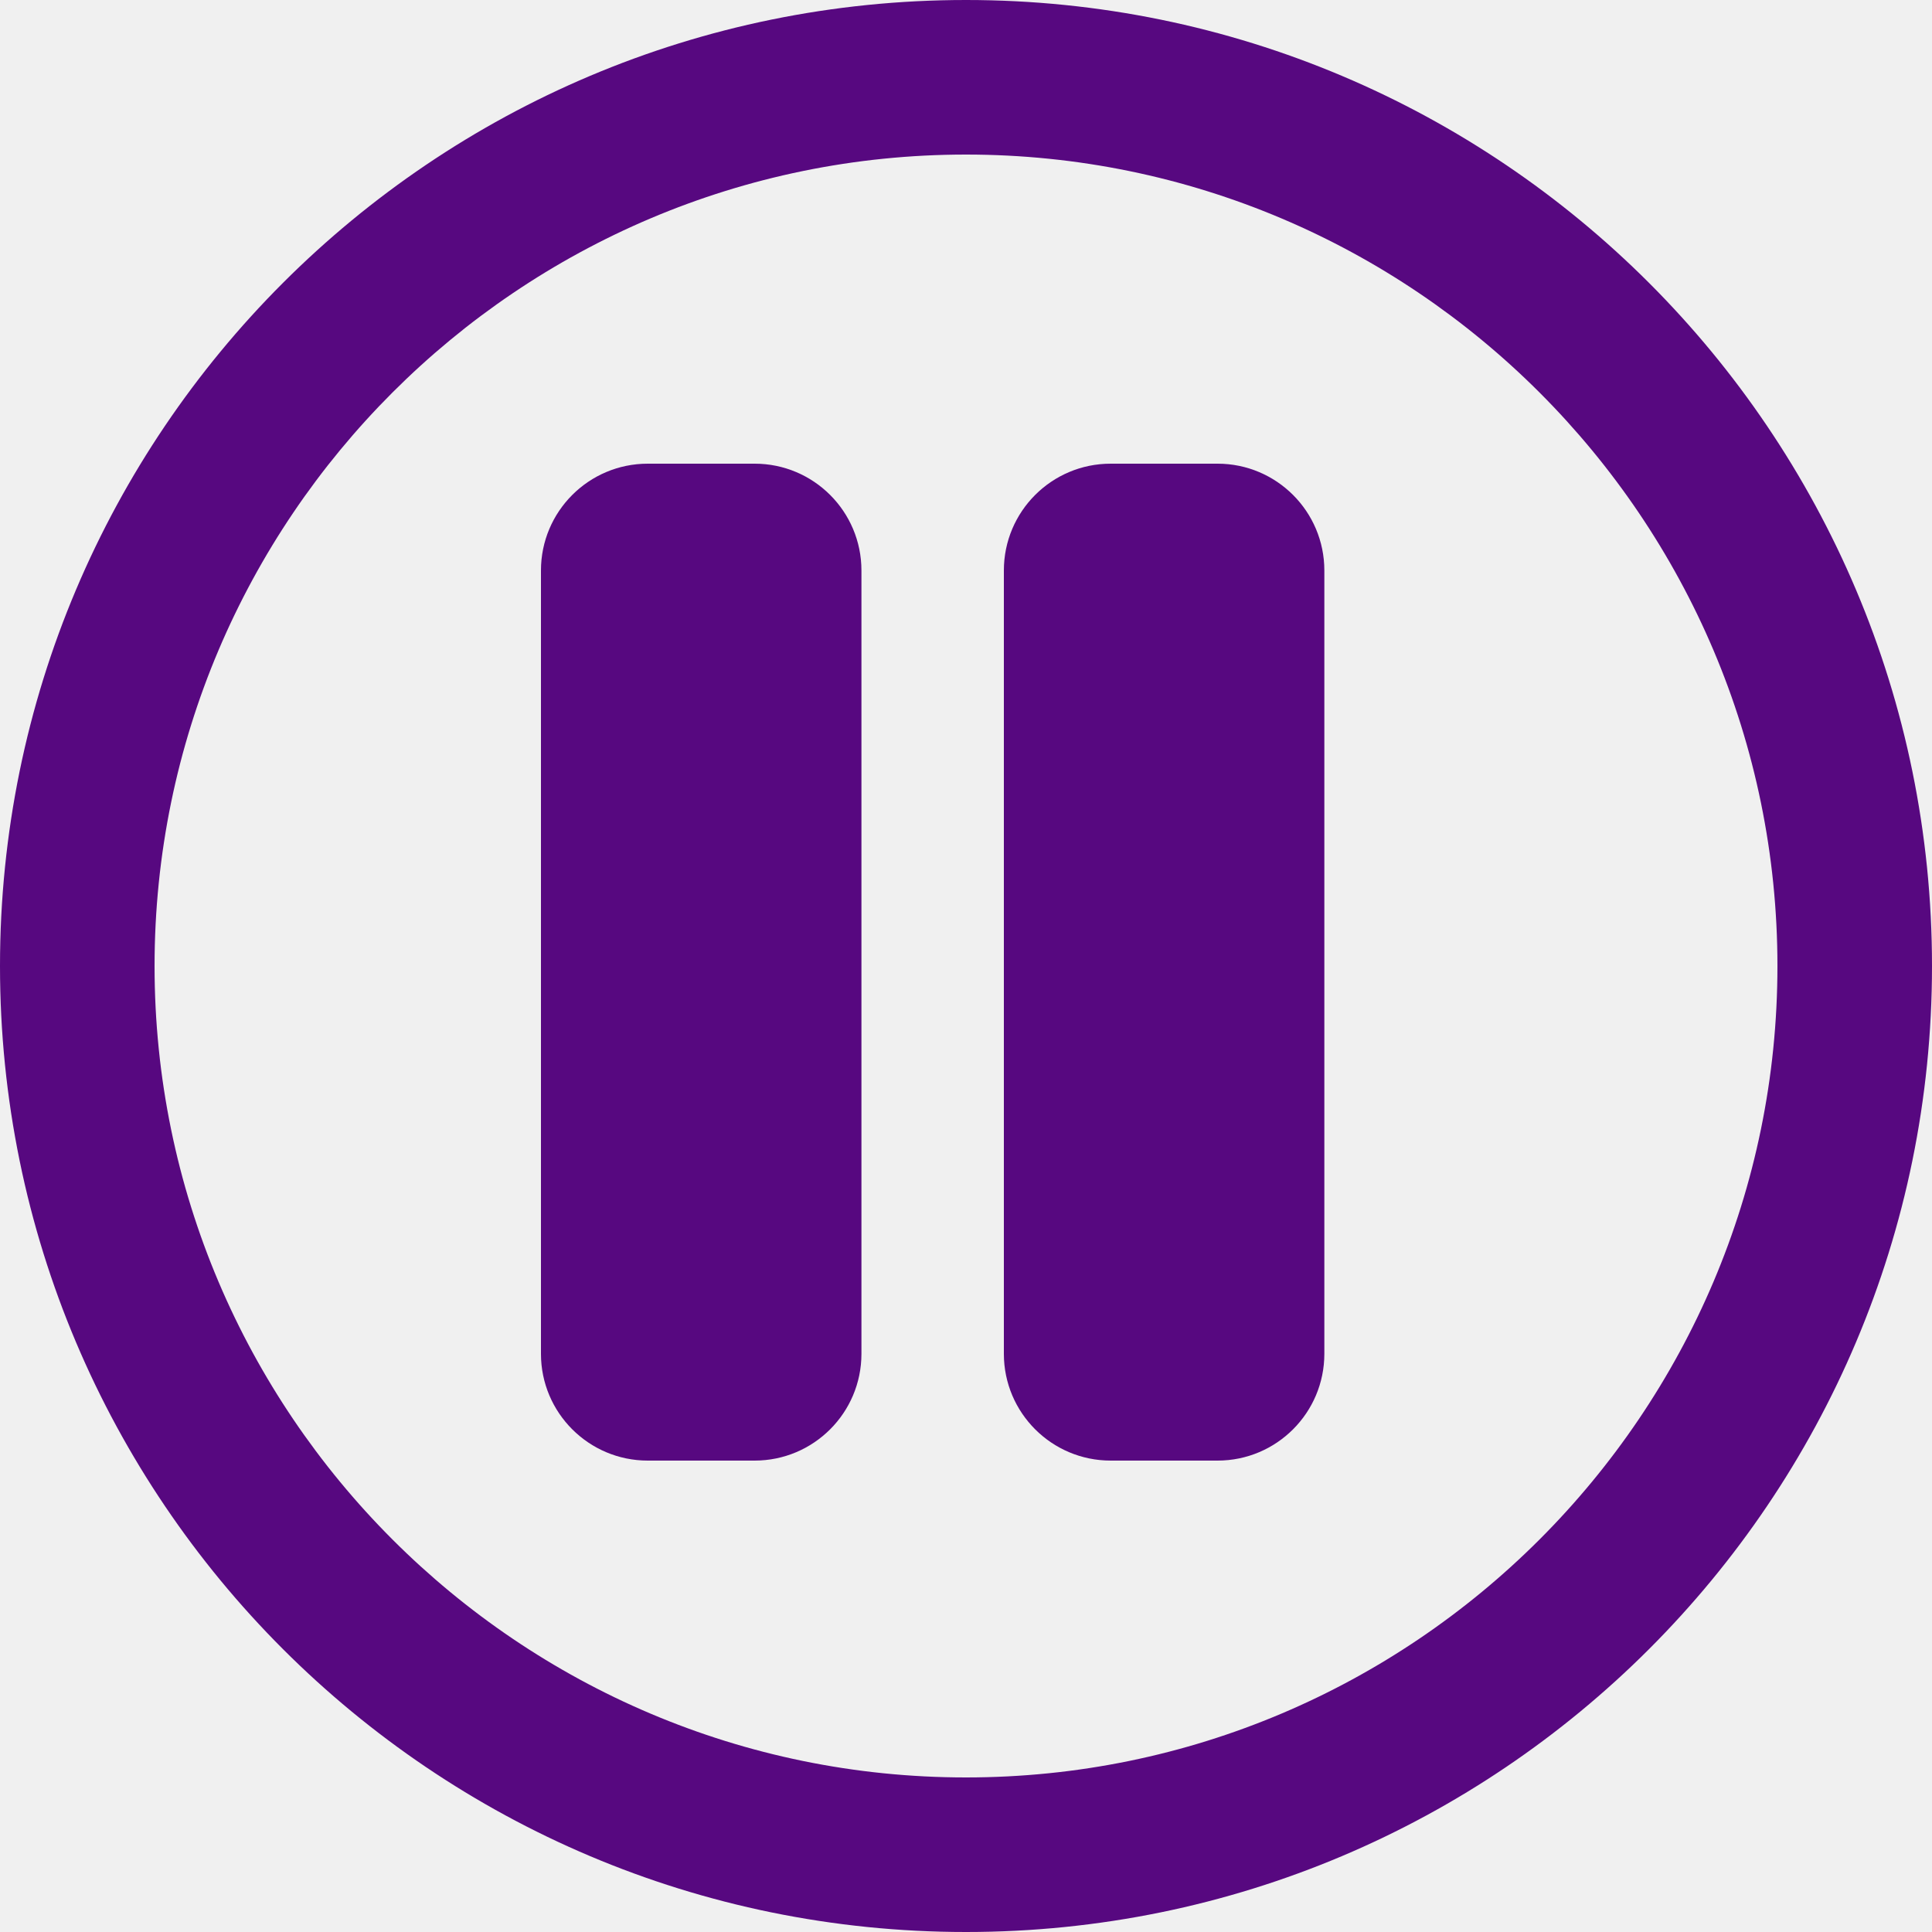
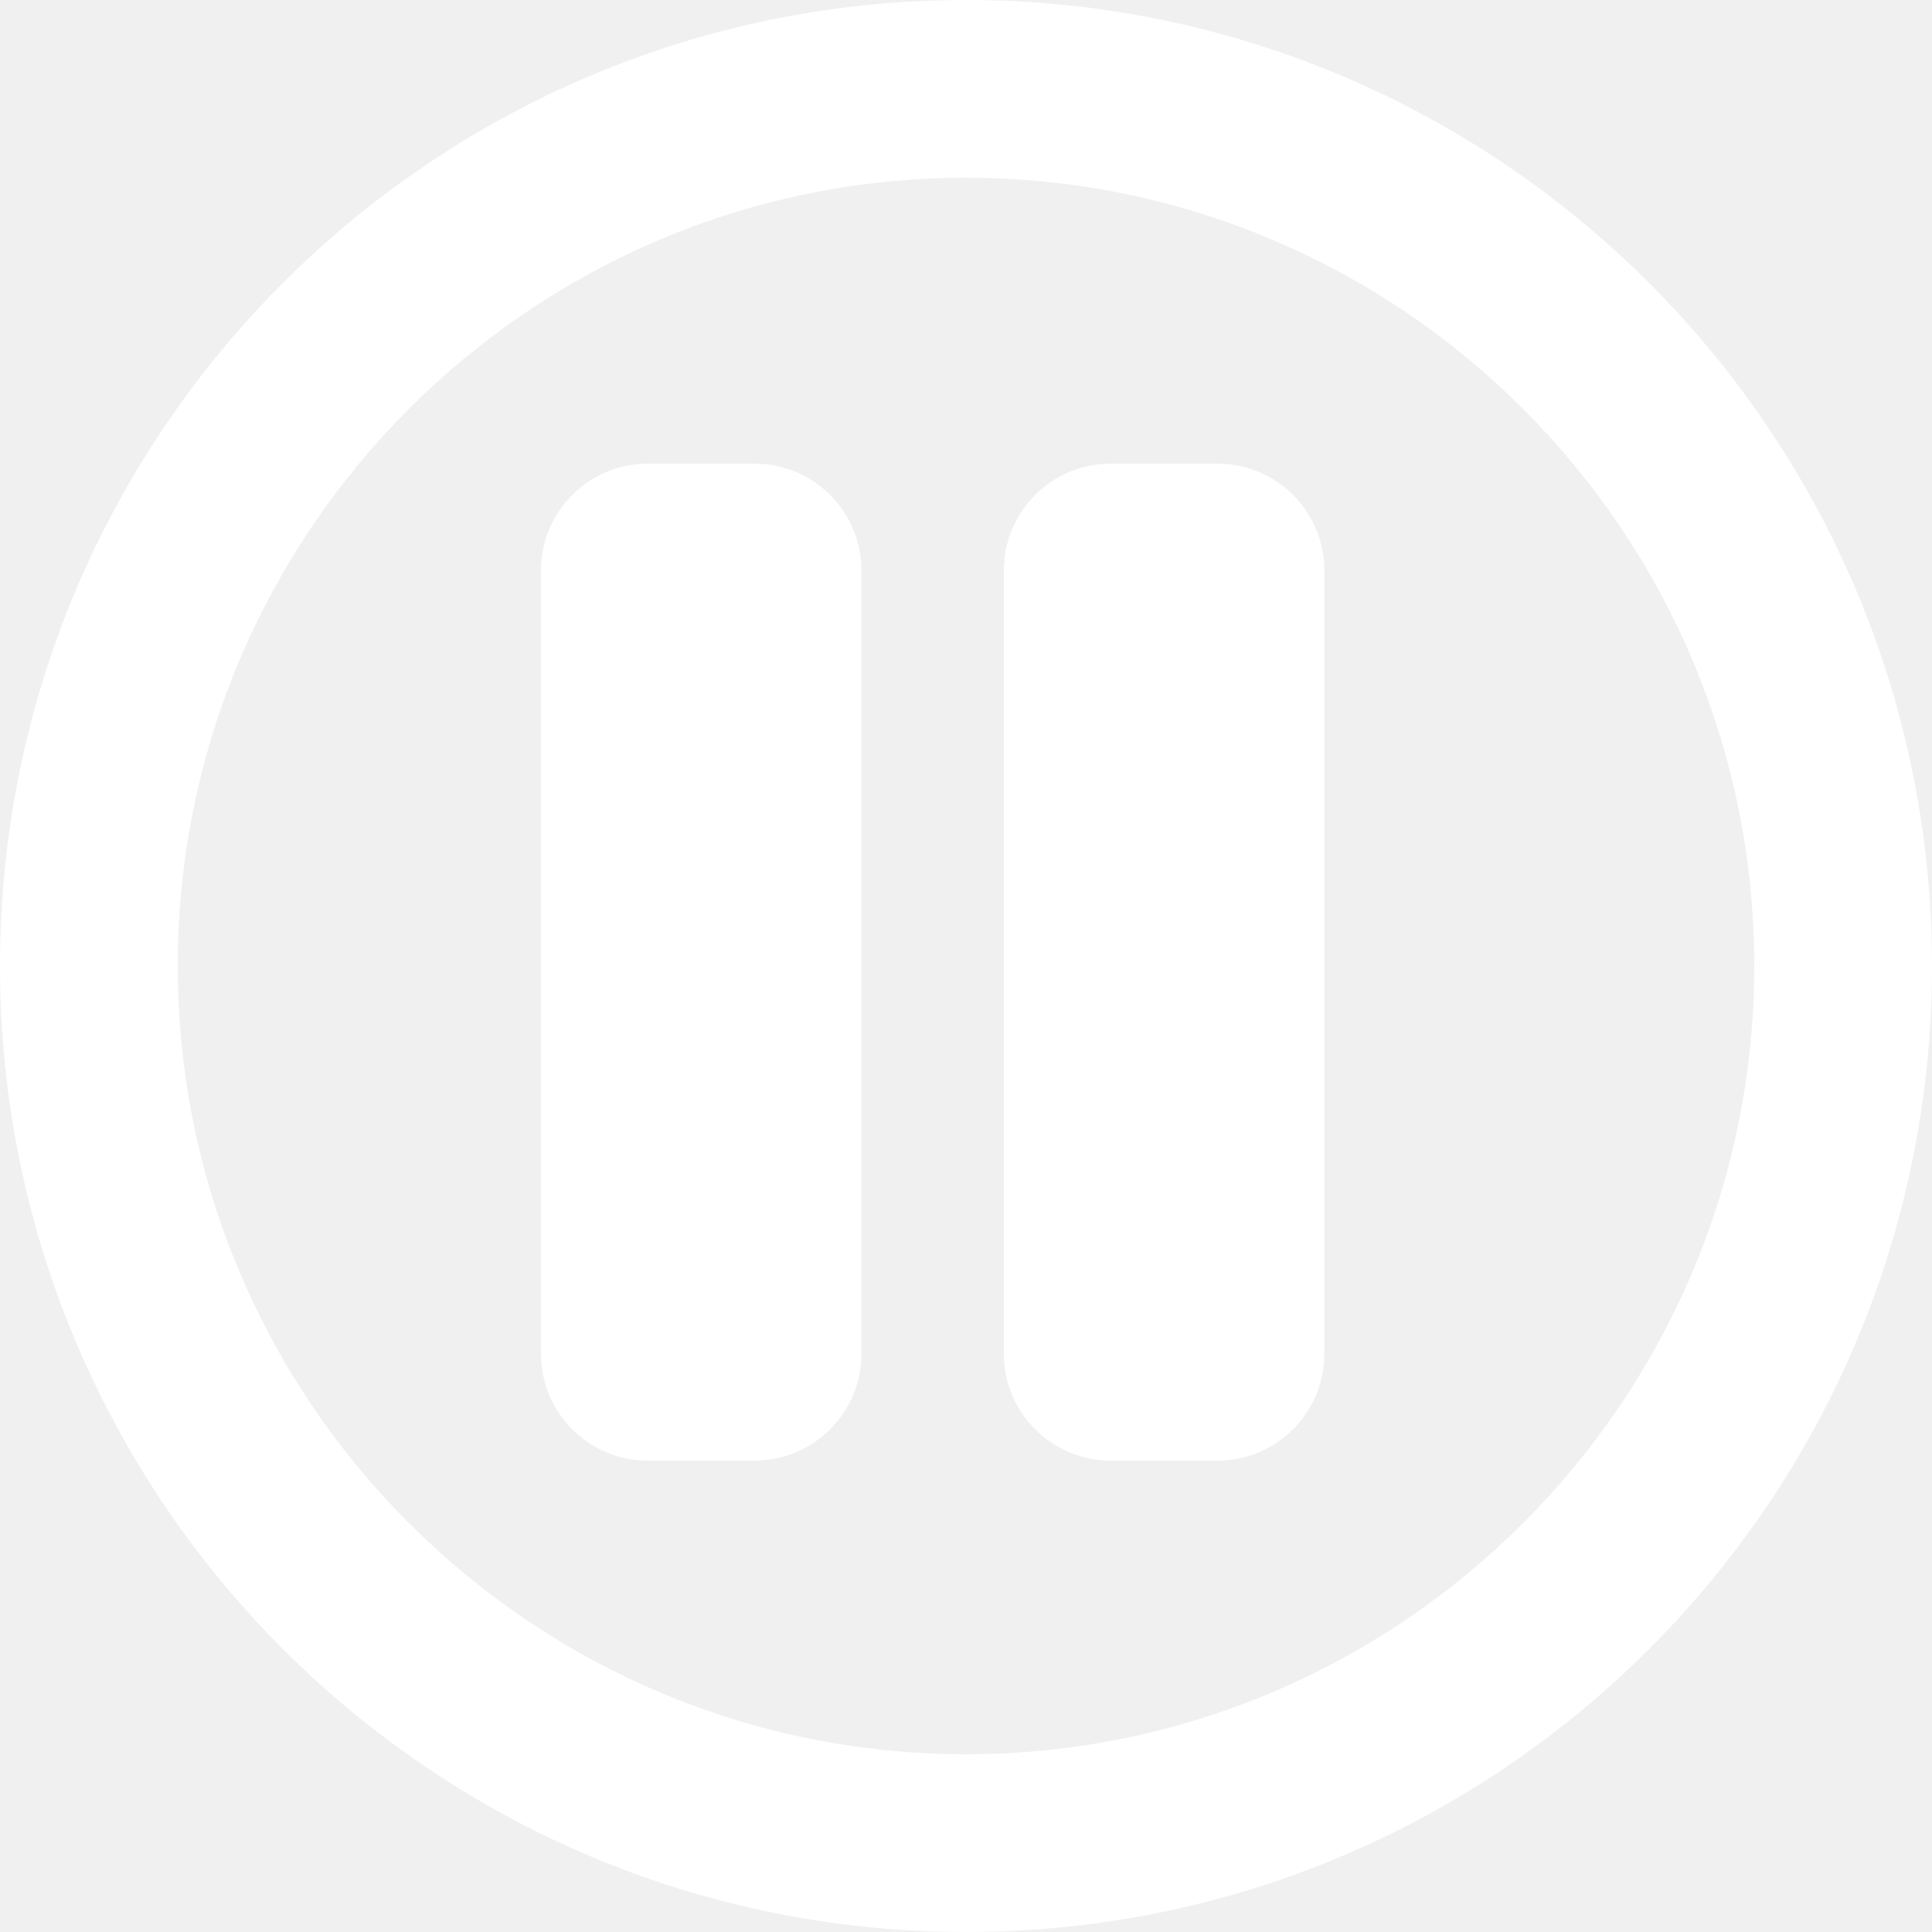
<svg xmlns="http://www.w3.org/2000/svg" width="25" height="25" viewBox="0 0 25 25">
-   <g id="PAUSE" transform="translate(-904 -781)">
+   <g id="PAUSE_" data-name="PAUSE " transform="translate(-904 -781)">
    <g id="Path_2073" data-name="Path 2073" transform="translate(904 781)" fill="none">
      <path d="M12.5,0A12.5,12.5,0,1,1,0,12.5,12.5,12.5,0,0,1,12.5,0Z" stroke="none" />
-       <path d="M 12.5 2 C 6.71 2 2 6.71 2 12.5 C 2 18.29 6.71 23 12.5 23 C 18.29 23 23 18.29 23 12.5 C 23 6.71 18.29 2 12.5 2 M 12.5 0 C 19.404 0 25 5.596 25 12.5 C 25 19.404 19.404 25 12.5 25 C 5.596 25 0 19.404 0 12.5 C 0 5.596 5.596 0 12.5 0 Z" stroke="none" fill="#570880" />
+       <path d="M 12.5 2.3 C 6.876 2.3 2.3 6.876 2.3 12.5 C 2.3 18.124 6.876 22.7 12.5 22.7 C 18.124 22.7 22.7 18.124 22.7 12.5 C 22.7 6.876 18.124 2.3 12.5 2.3 M 12.5 0 C 19.404 0 25 5.596 25 12.5 C 25 19.404 19.404 25 12.5 25 C 5.596 25 0 19.404 0 12.5 C 0 5.596 5.596 0 12.5 0 Z" stroke="none" fill="#fff" />
    </g>
    <g id="Layer_33" data-name="Layer 33" transform="translate(906 785)">
-       <path id="Path_2085" data-name="Path 2085" d="M9.147,3.382V13.52A1.382,1.382,0,0,1,7.765,14.9H6.382A1.382,1.382,0,0,1,5,13.52V3.382A1.382,1.382,0,0,1,6.382,2H7.765A1.382,1.382,0,0,1,9.147,3.382ZM13.755,2H12.373A1.382,1.382,0,0,0,10.99,3.382V13.52A1.382,1.382,0,0,0,12.373,14.9h1.382a1.382,1.382,0,0,0,1.382-1.382V3.382A1.382,1.382,0,0,0,13.755,2Z" fill="#570880" />
+       <path id="Path_2085" data-name="Path 2085" d="M9.147,3.382V13.52A1.382,1.382,0,0,1,7.765,14.9H6.382A1.382,1.382,0,0,1,5,13.52V3.382A1.382,1.382,0,0,1,6.382,2H7.765A1.382,1.382,0,0,1,9.147,3.382ZM13.755,2H12.373A1.382,1.382,0,0,0,10.99,3.382V13.52A1.382,1.382,0,0,0,12.373,14.9h1.382a1.382,1.382,0,0,0,1.382-1.382V3.382A1.382,1.382,0,0,0,13.755,2Z" fill="#fff" />
    </g>
  </g>
</svg>
